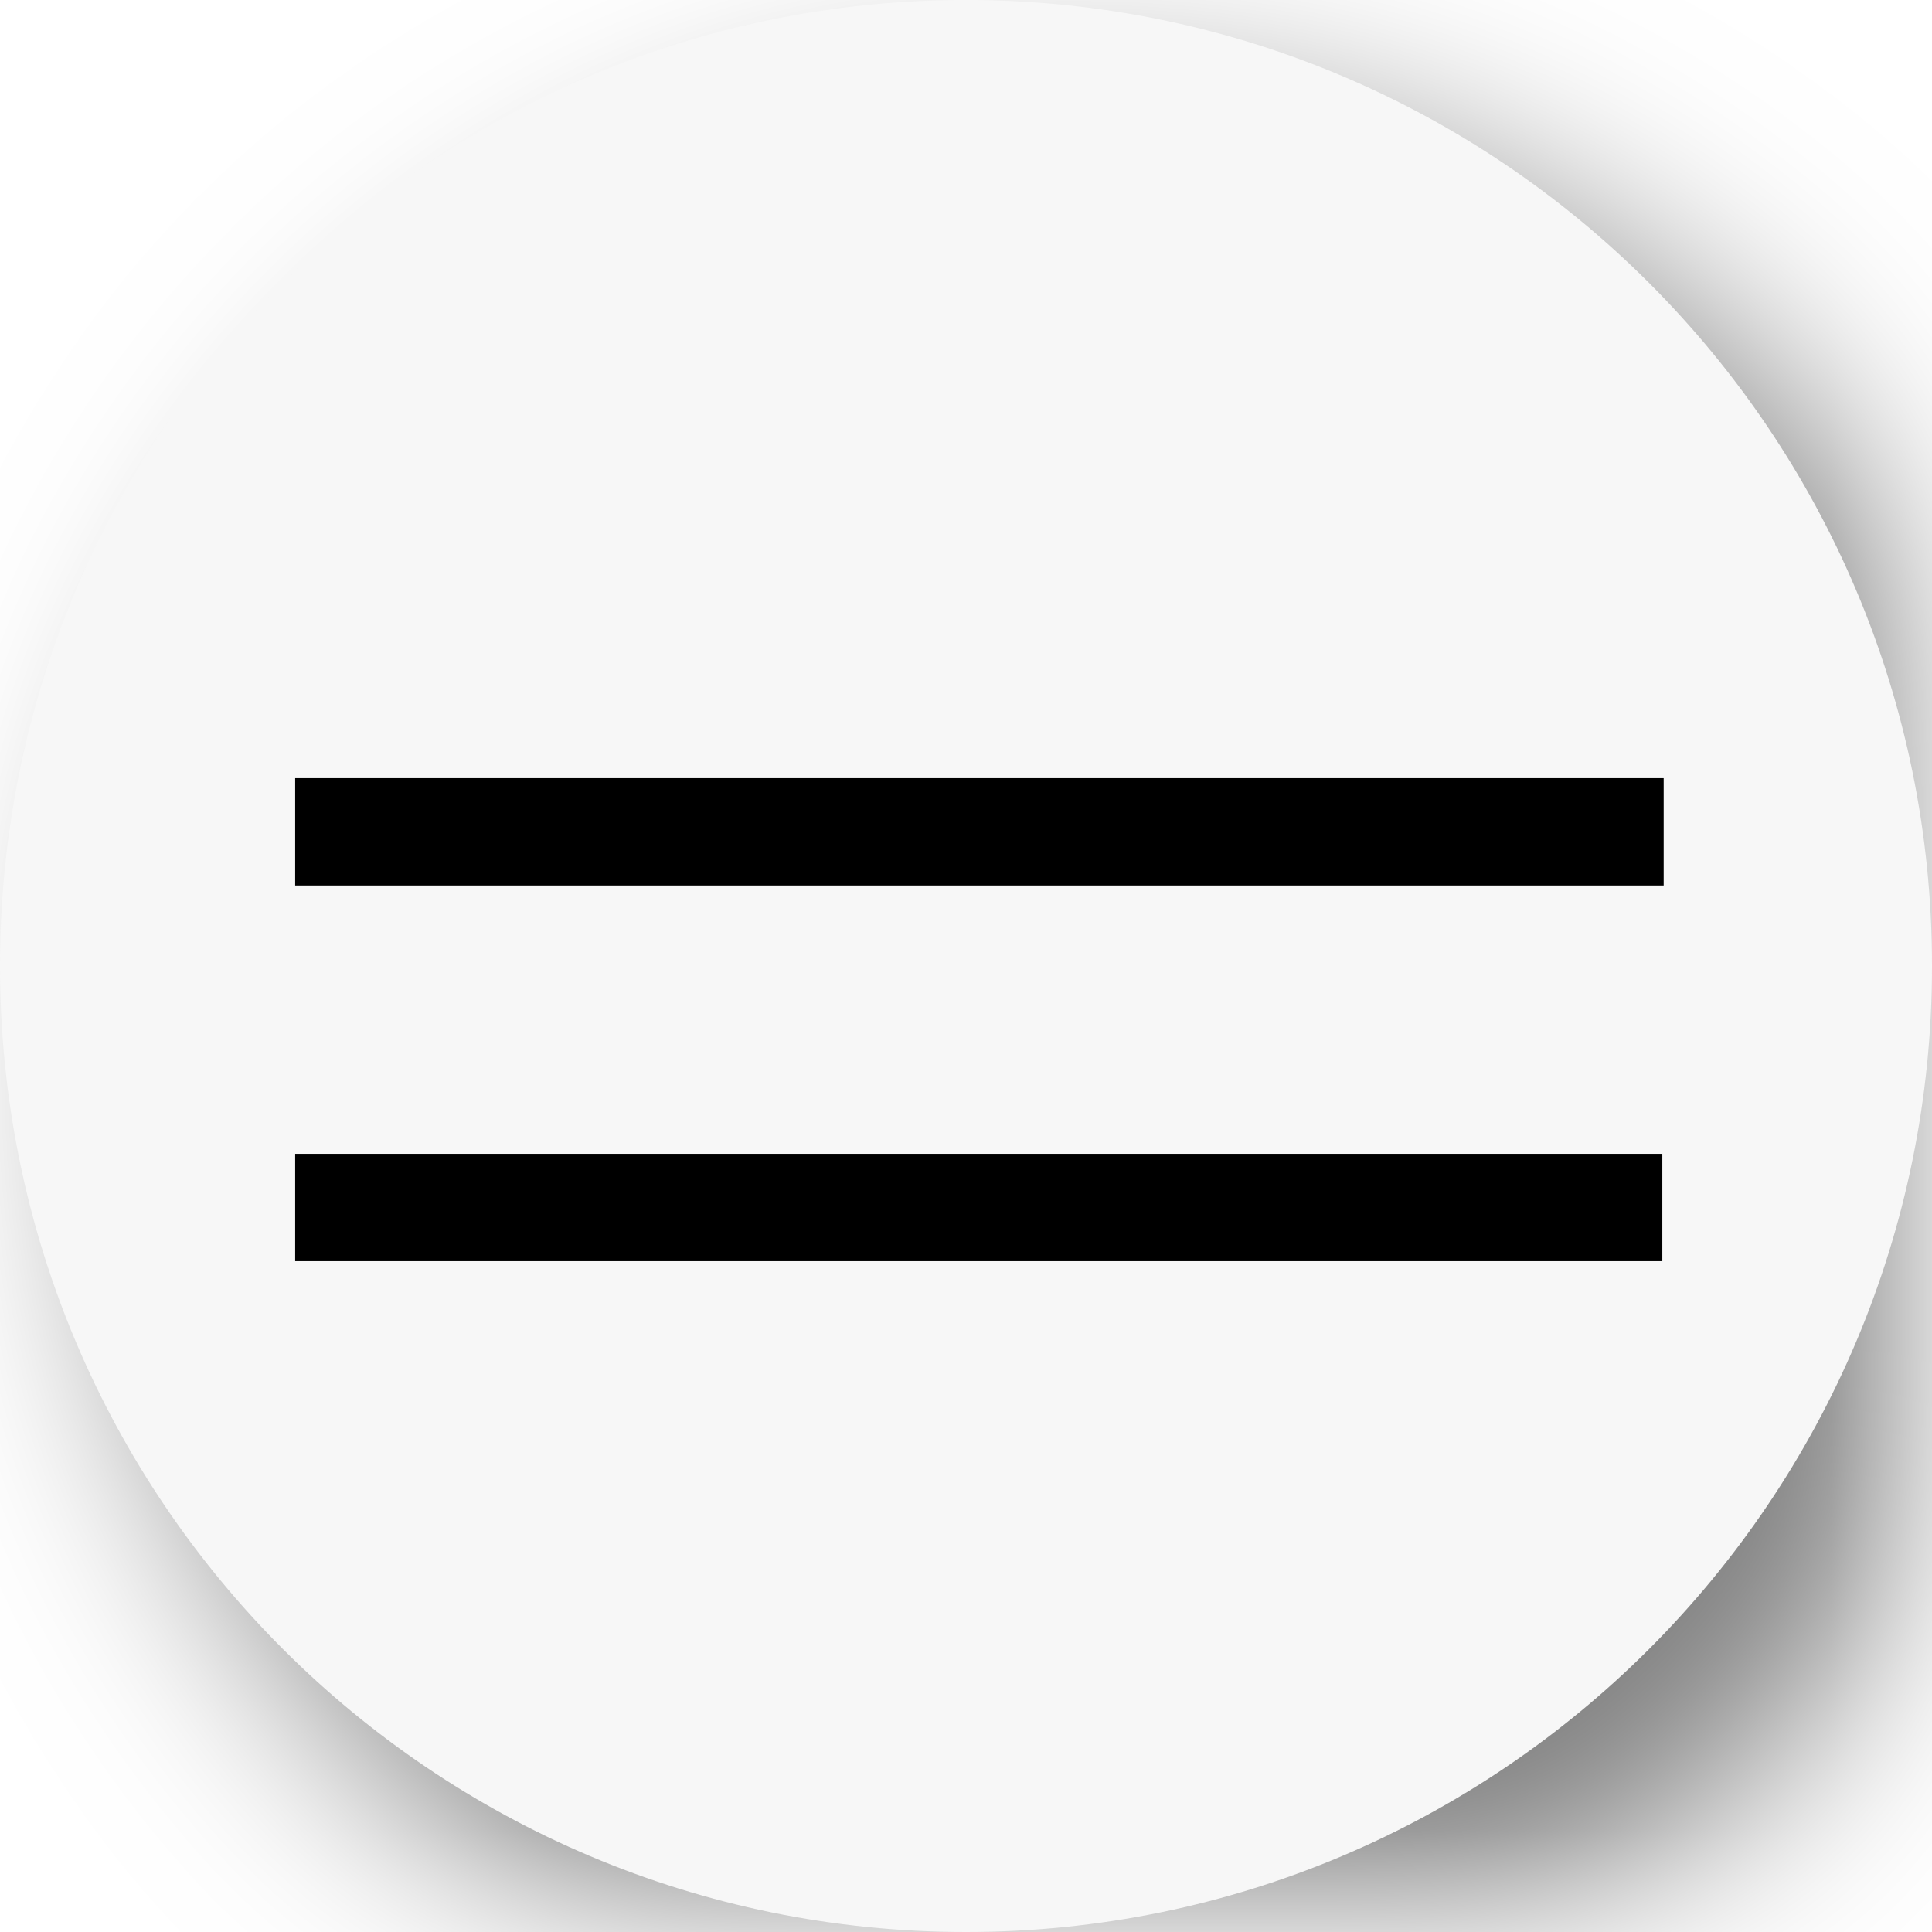
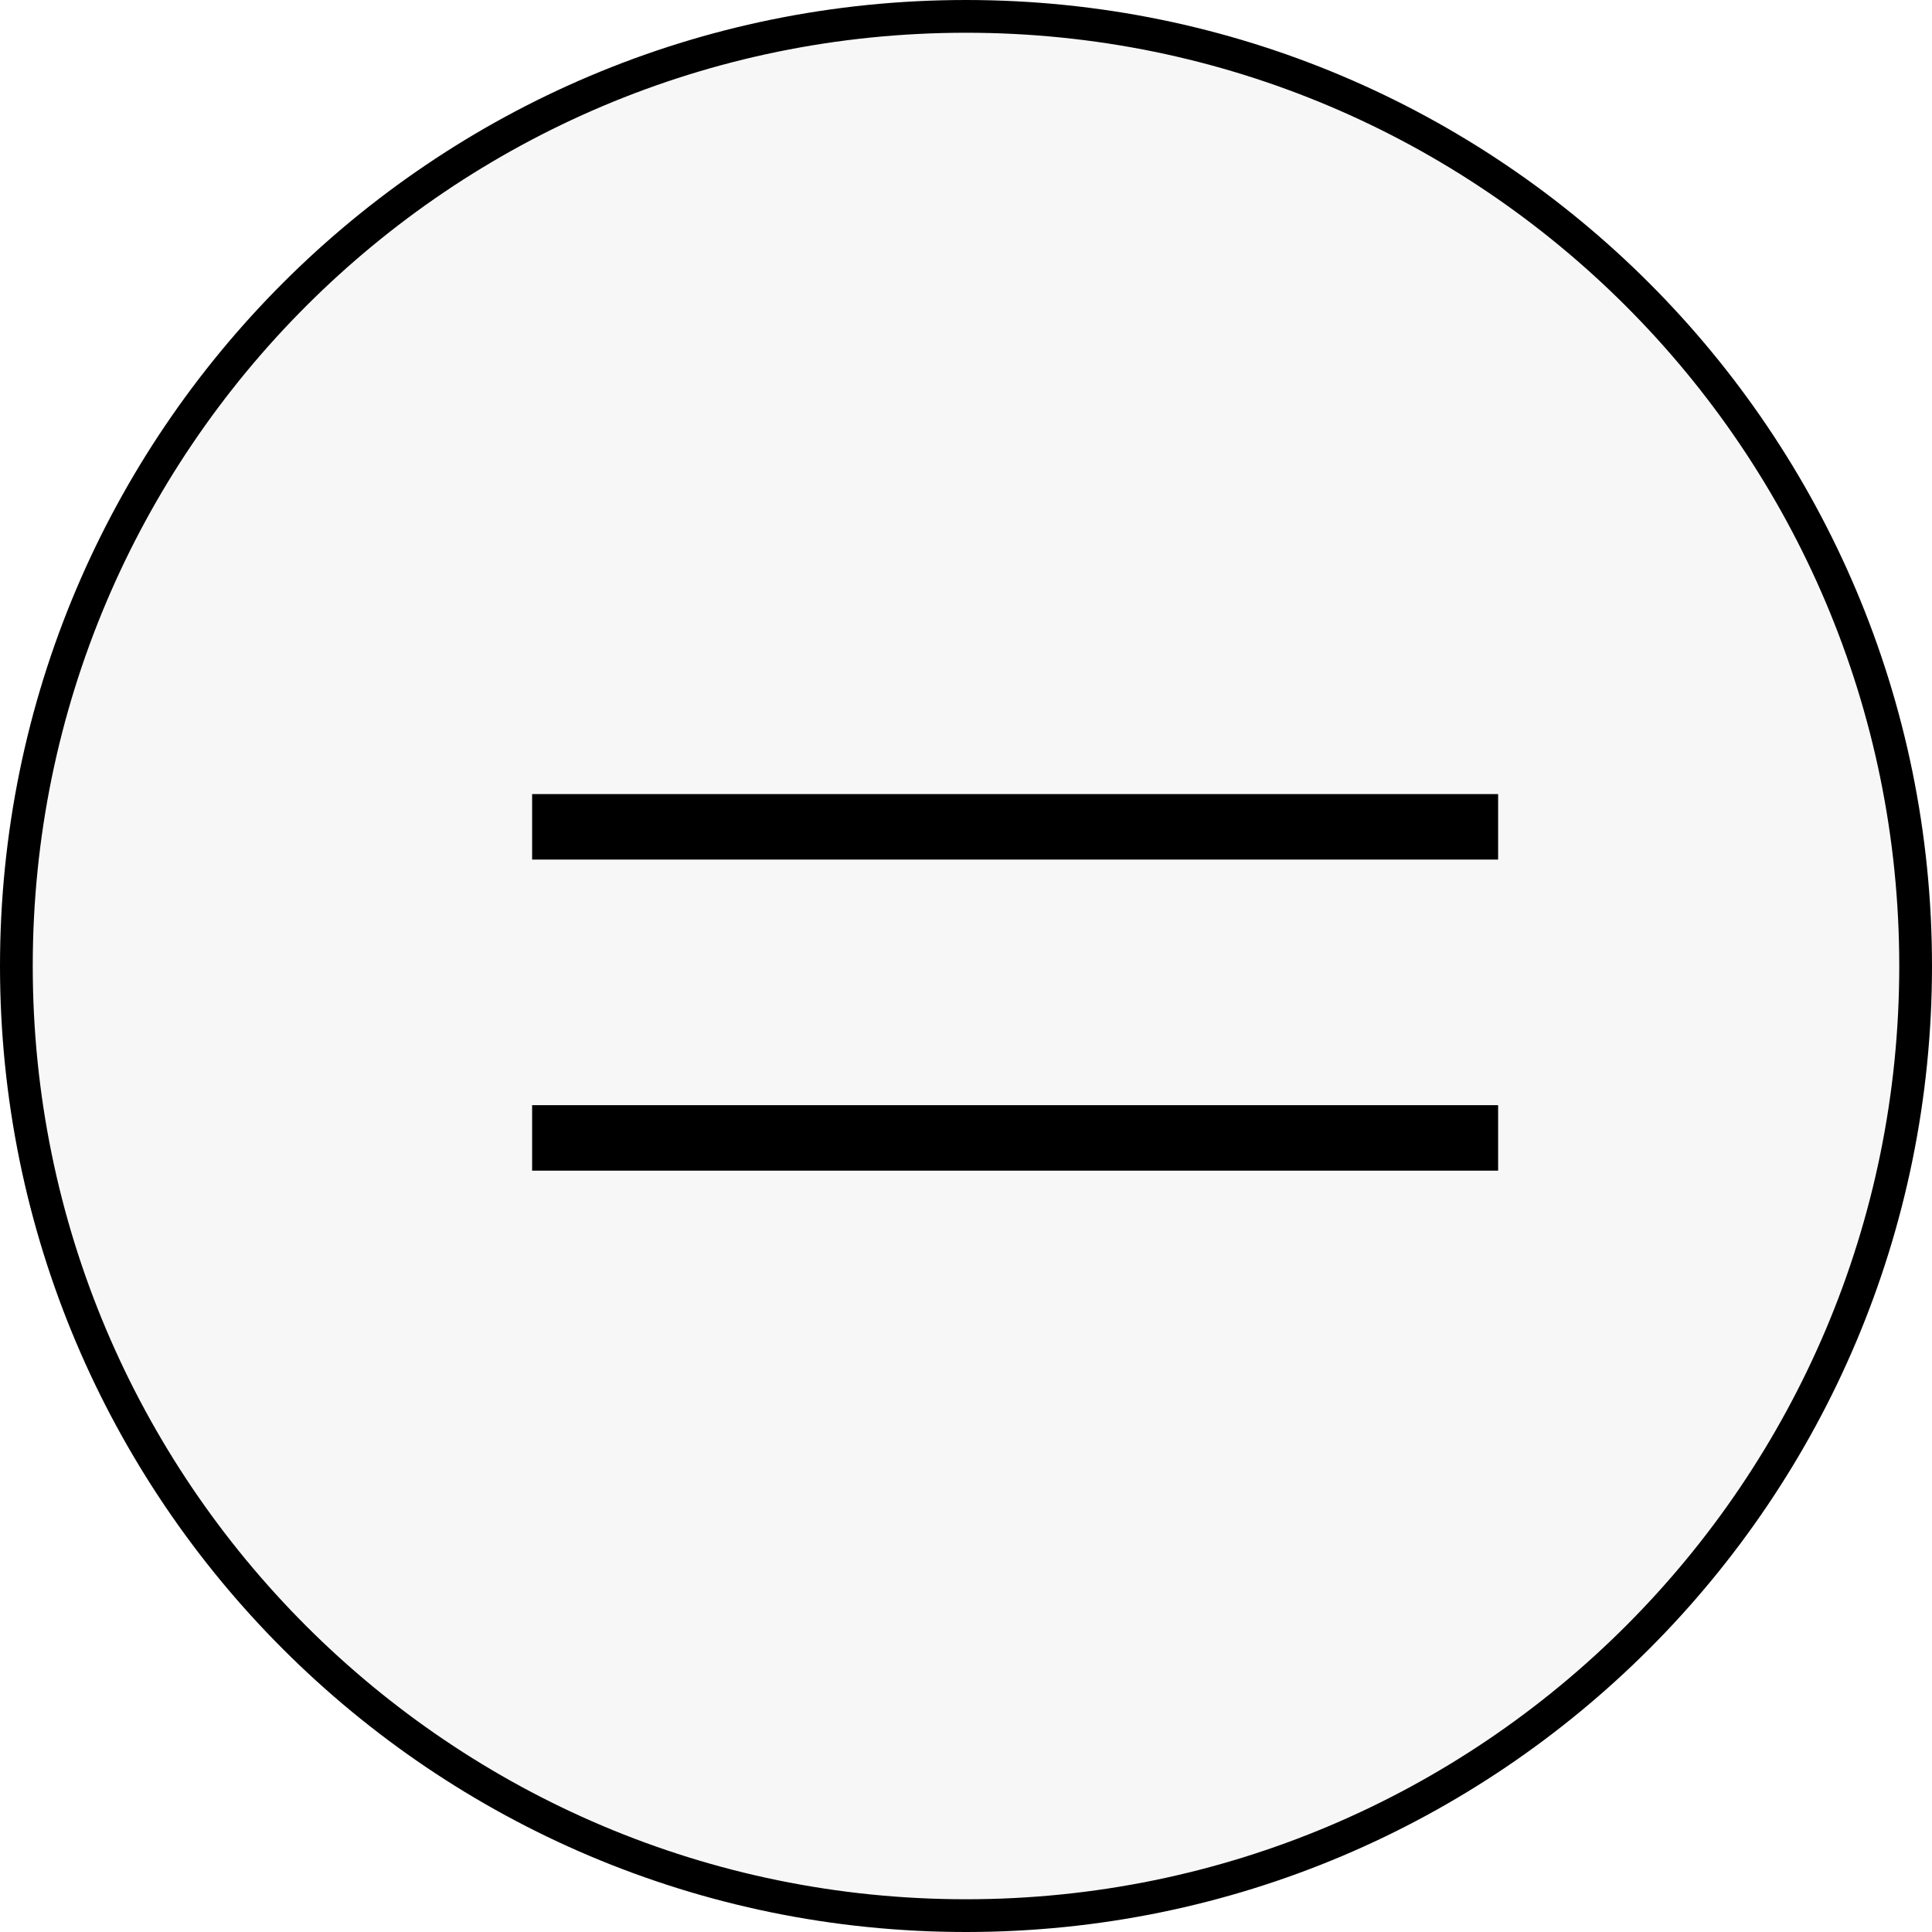
- <svg xmlns="http://www.w3.org/2000/svg" xmlns:xlink="http://www.w3.org/1999/xlink" width="36px" height="36px" viewBox="0 0 36 36" version="1.1">
-   <defs>
-     <circle id="path-1" cx="18" cy="18" r="18" />
-     <filter x="-13.9%" y="-13.9%" width="138.9%" height="138.9%" filterUnits="objectBoundingBox" id="filter-2">
-       <feOffset dx="2" dy="2" in="SourceAlpha" result="shadowOffsetOuter1" />
-       <feGaussianBlur stdDeviation="2" in="shadowOffsetOuter1" result="shadowBlurOuter1" />
-       <feColorMatrix values="0 0 0 0 0   0 0 0 0 0   0 0 0 0 0  0 0 0 0.5 0" type="matrix" in="shadowBlurOuter1" />
-     </filter>
-   </defs>
-   <g id="Symbols" stroke="none" stroke-width="1" fill="none" fill-rule="evenodd">
-     <g id="mobile_menu">
-       <g id="Oval-7">
-         <use fill="black" fill-opacity="1" filter="url(#filter-2)" xlink:href="#path-1" />
-         <use fill="#F7F7F7" fill-rule="evenodd" xlink:href="#path-1" />
+ <svg xmlns="http://www.w3.org/2000/svg" width="118px" height="118px" viewBox="0 0 118 118" version="1.1">
+   <defs />
+   <g id="R1" stroke="none" stroke-width="1" fill="none" fill-rule="evenodd">
+     <g id="DESIGN-GUIDE" transform="translate(-1710, -1832)" stroke="#000000">
+       <g id="menu_btn_big" transform="translate(1711, 1833)">
+         <circle id="Oval-7" stroke-width="2" fill="#F7F7F7" cx="58" cy="58" r="58" />
+         <path d="M33.5,49.5 L88.5,49.5" id="Line" stroke-width="4" stroke-linecap="square" />
+         <path d="M33.5,68.5 L88.5,68.5" id="Line" stroke-width="4" stroke-linecap="square" />
      </g>
-       <path d="M6.5,15.5 L30,15.5" id="Line" stroke="#000000" stroke-width="2" stroke-linecap="square" />
-       <path d="M6.5,22.5 L29.975,22.5" id="Line" stroke="#000000" stroke-width="2" stroke-linecap="square" />
    </g>
  </g>
</svg>
